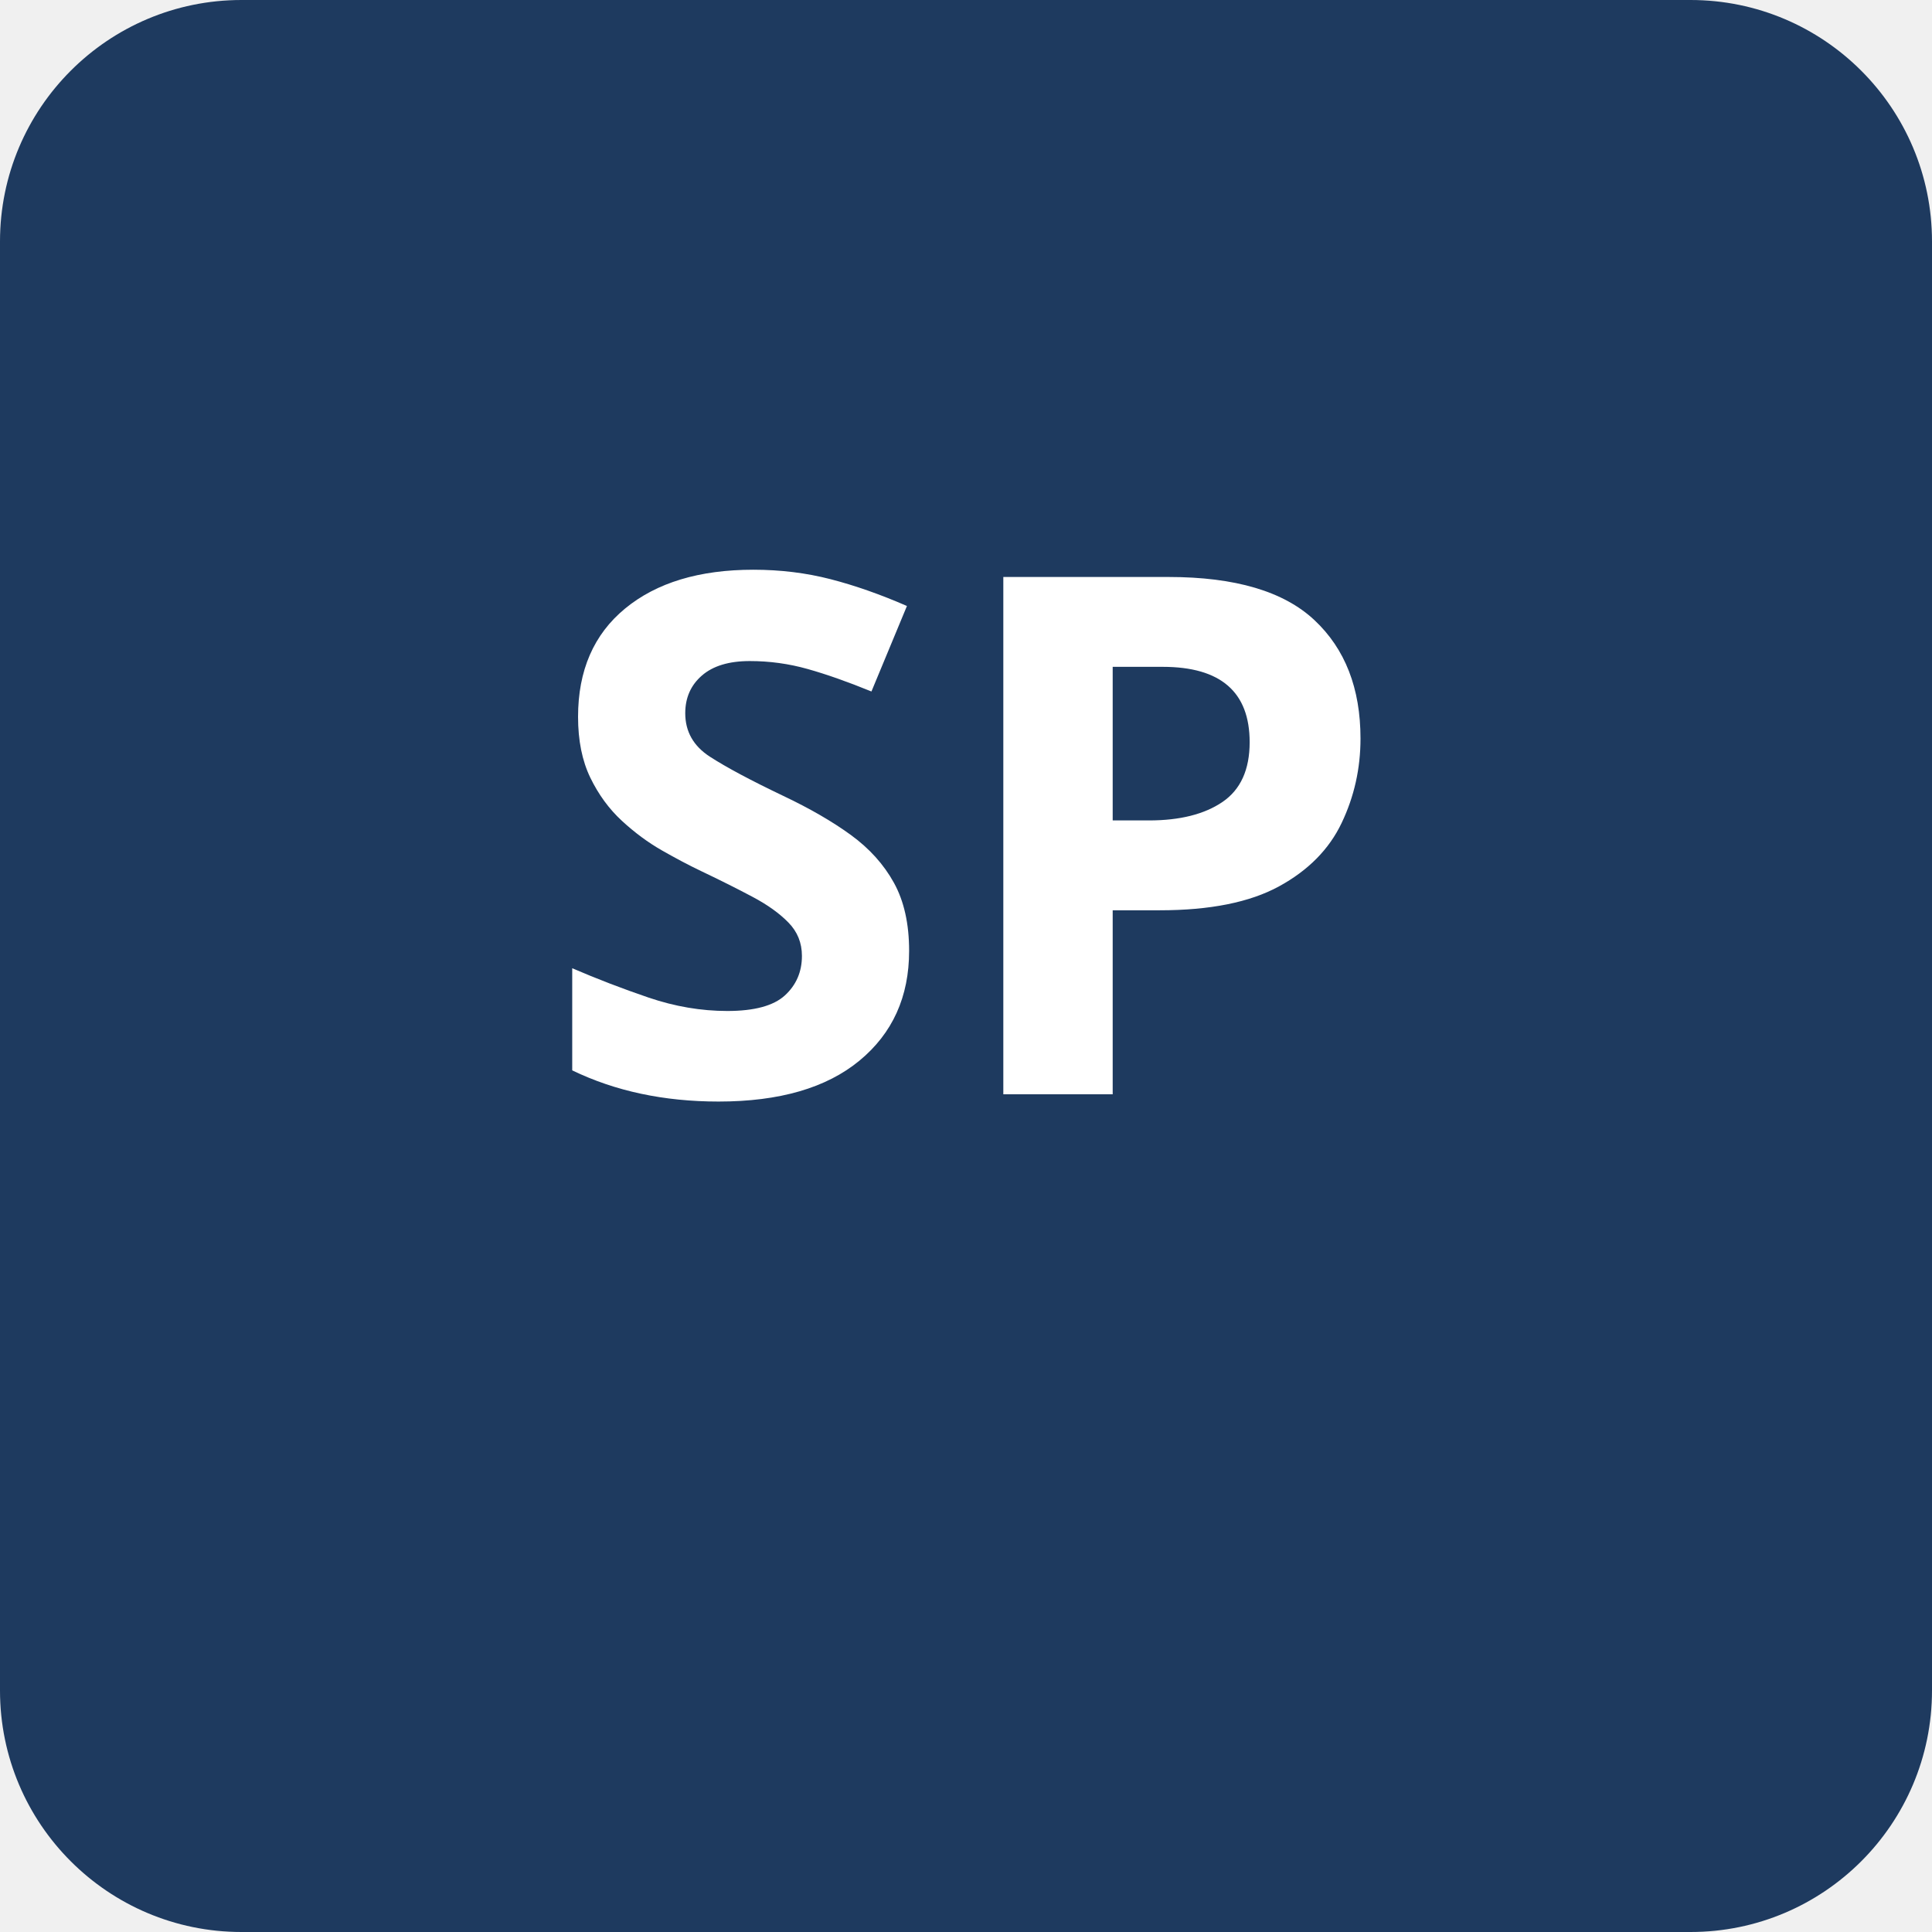
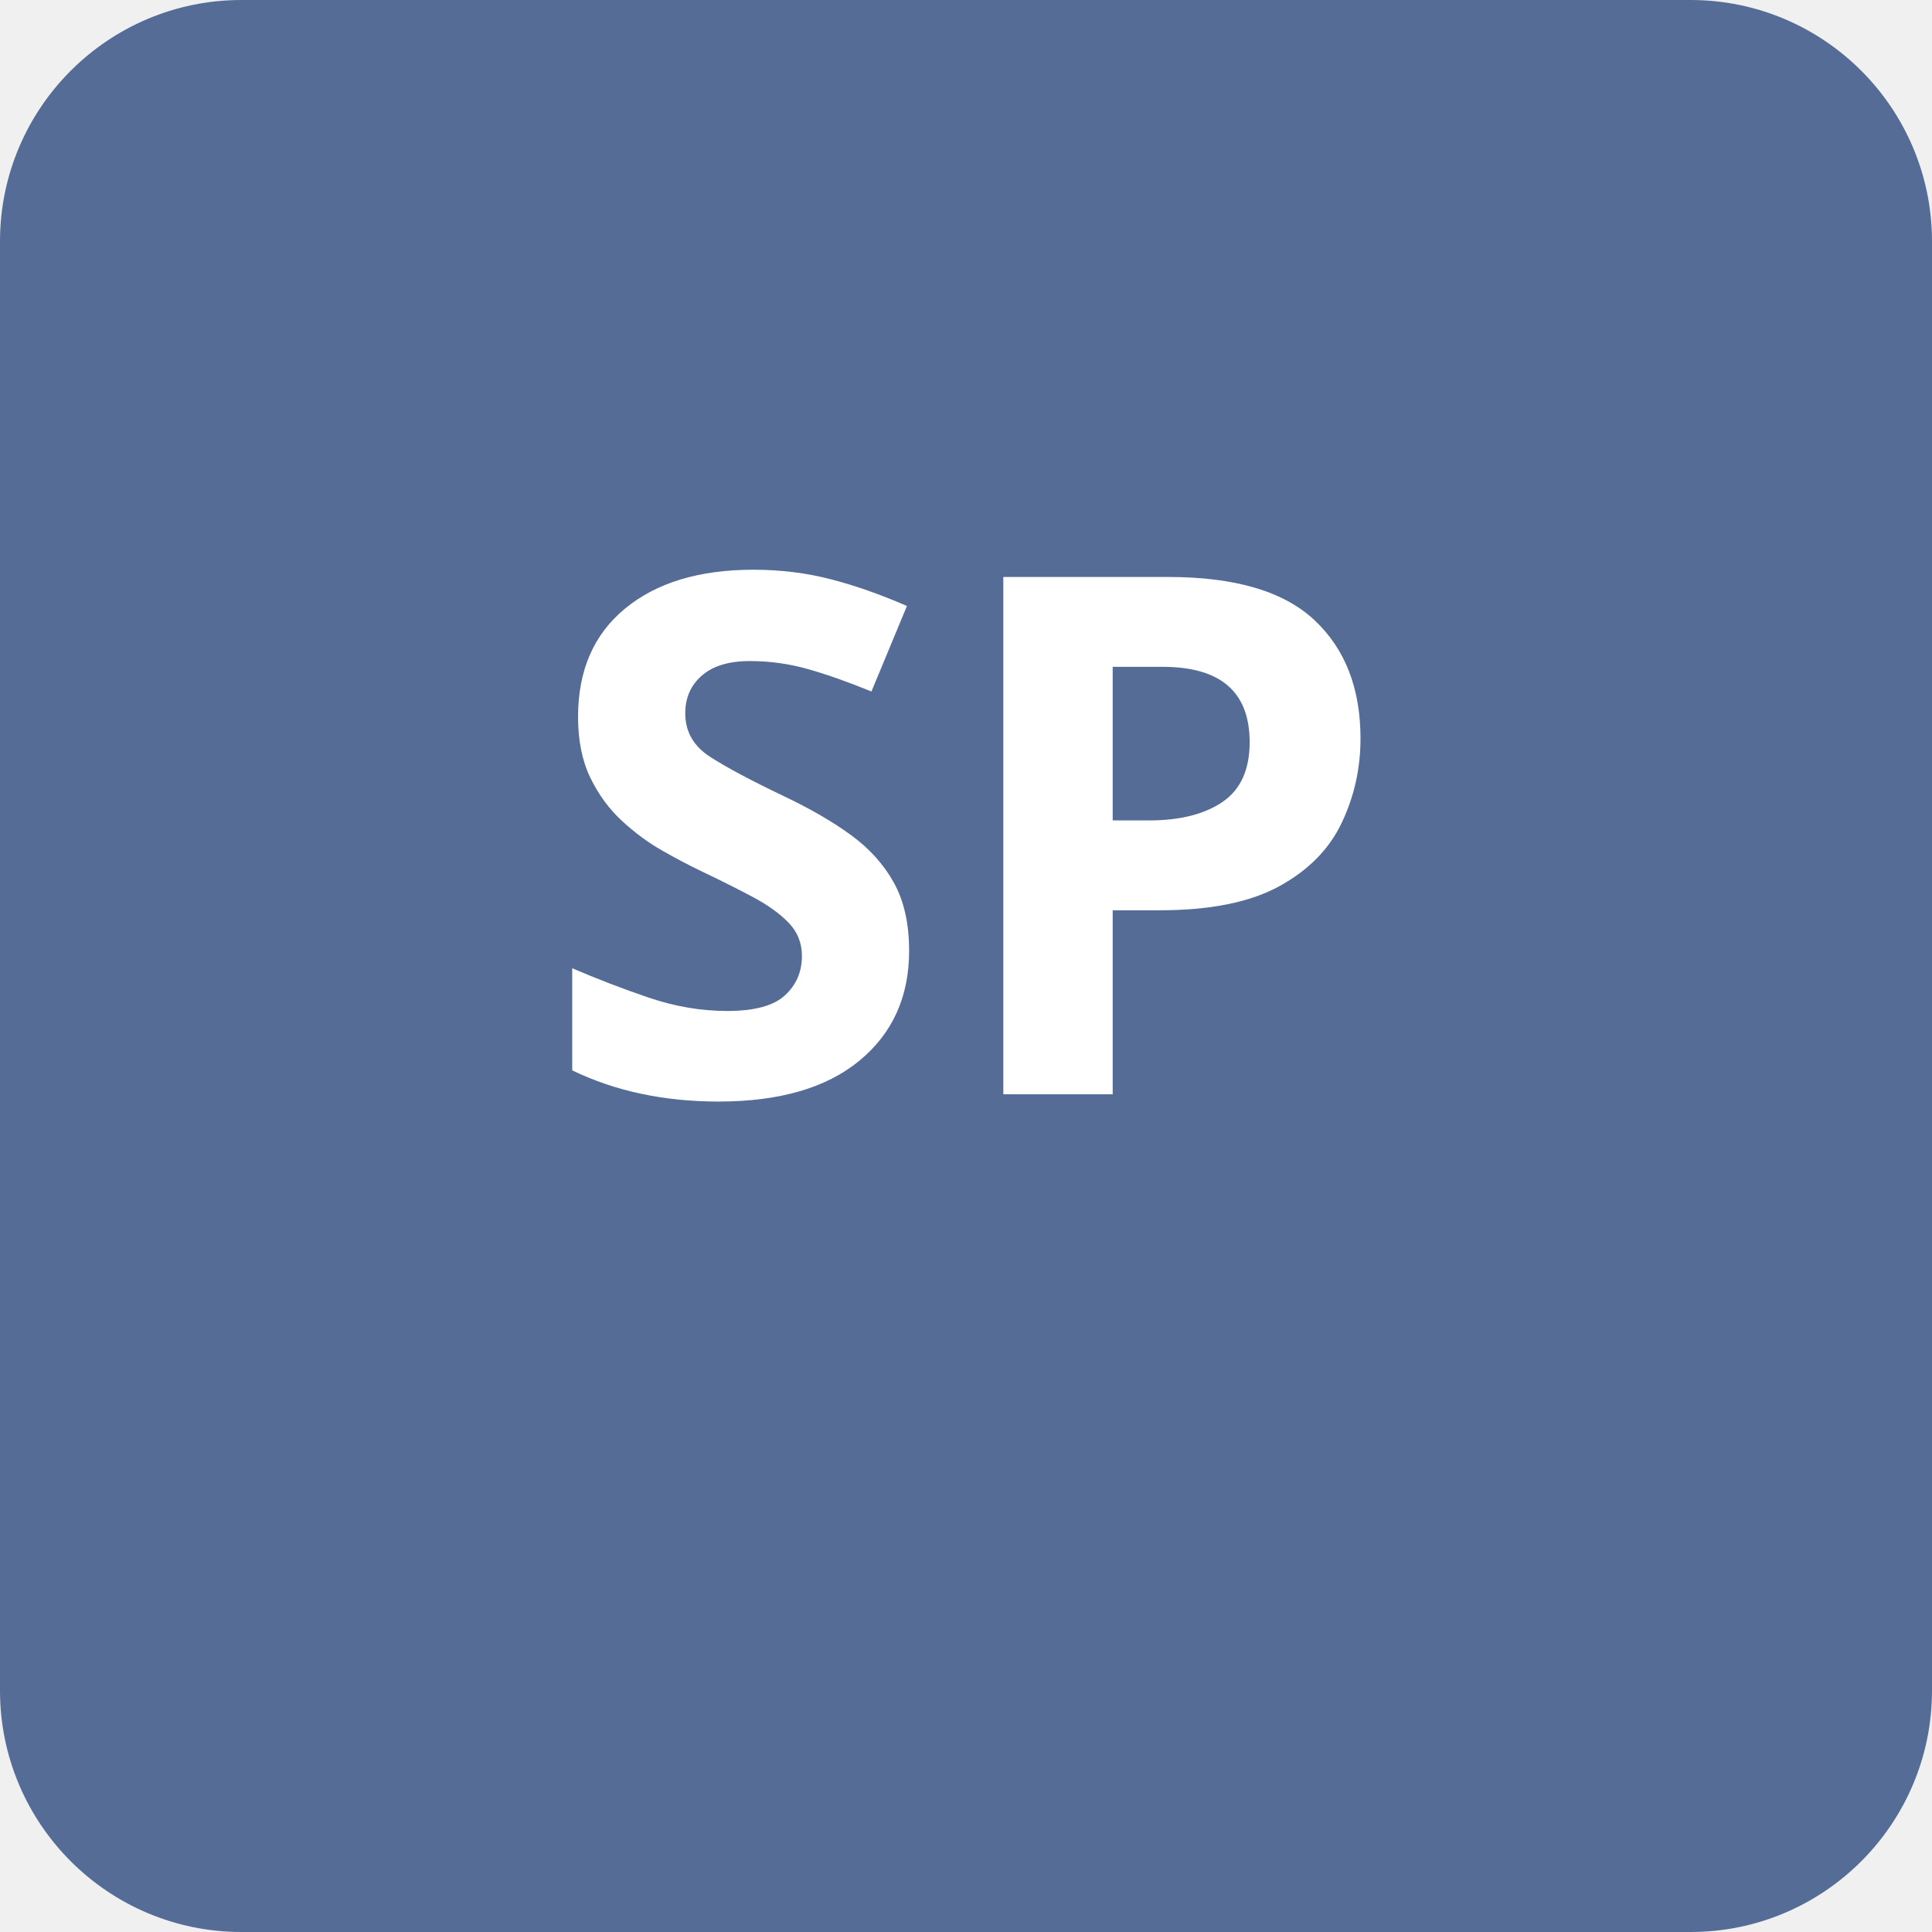
<svg xmlns="http://www.w3.org/2000/svg" width="512" height="512" viewBox="0 0 512 512">
-   <rect width="512" height="512" fill="#1e3a5f" rx="64" />
+   <rect width="512" height="512" fill="#556C96" rx="64" />
  <text x="256" y="290" font-size="192" font-weight="bold" fill="white" text-anchor="middle" font-family="sans-serif">SP</text>
</svg>
